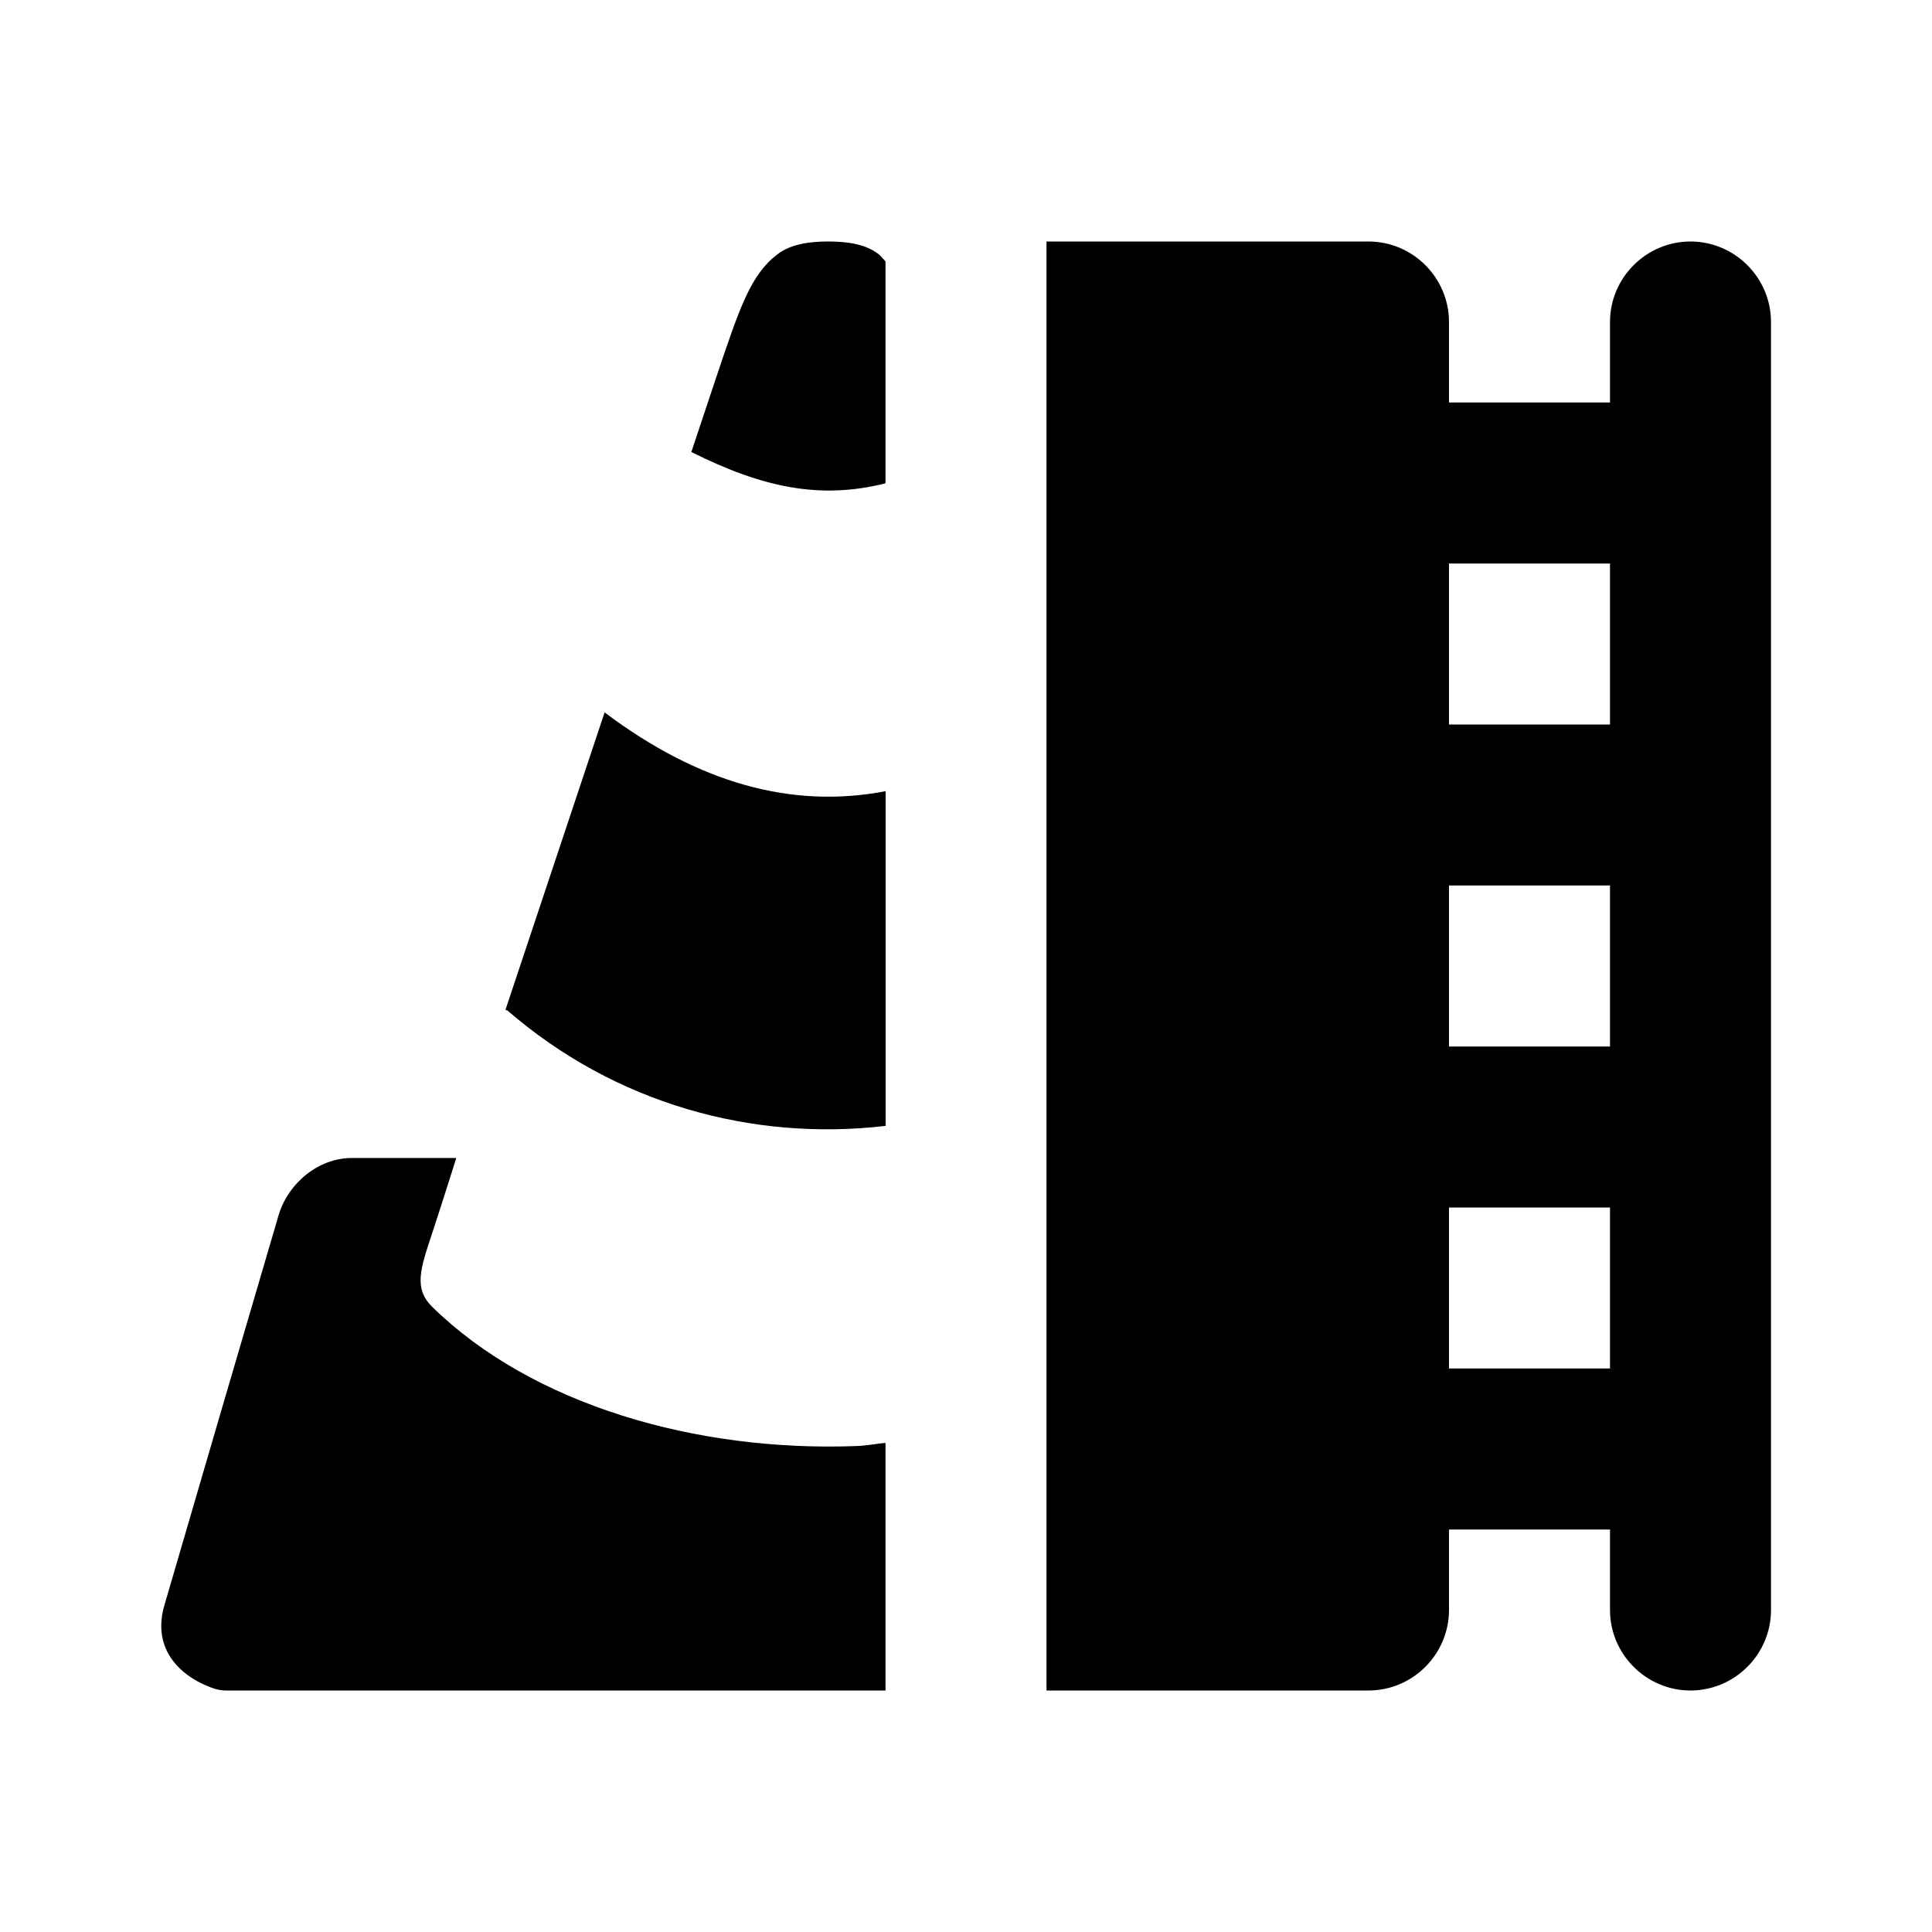
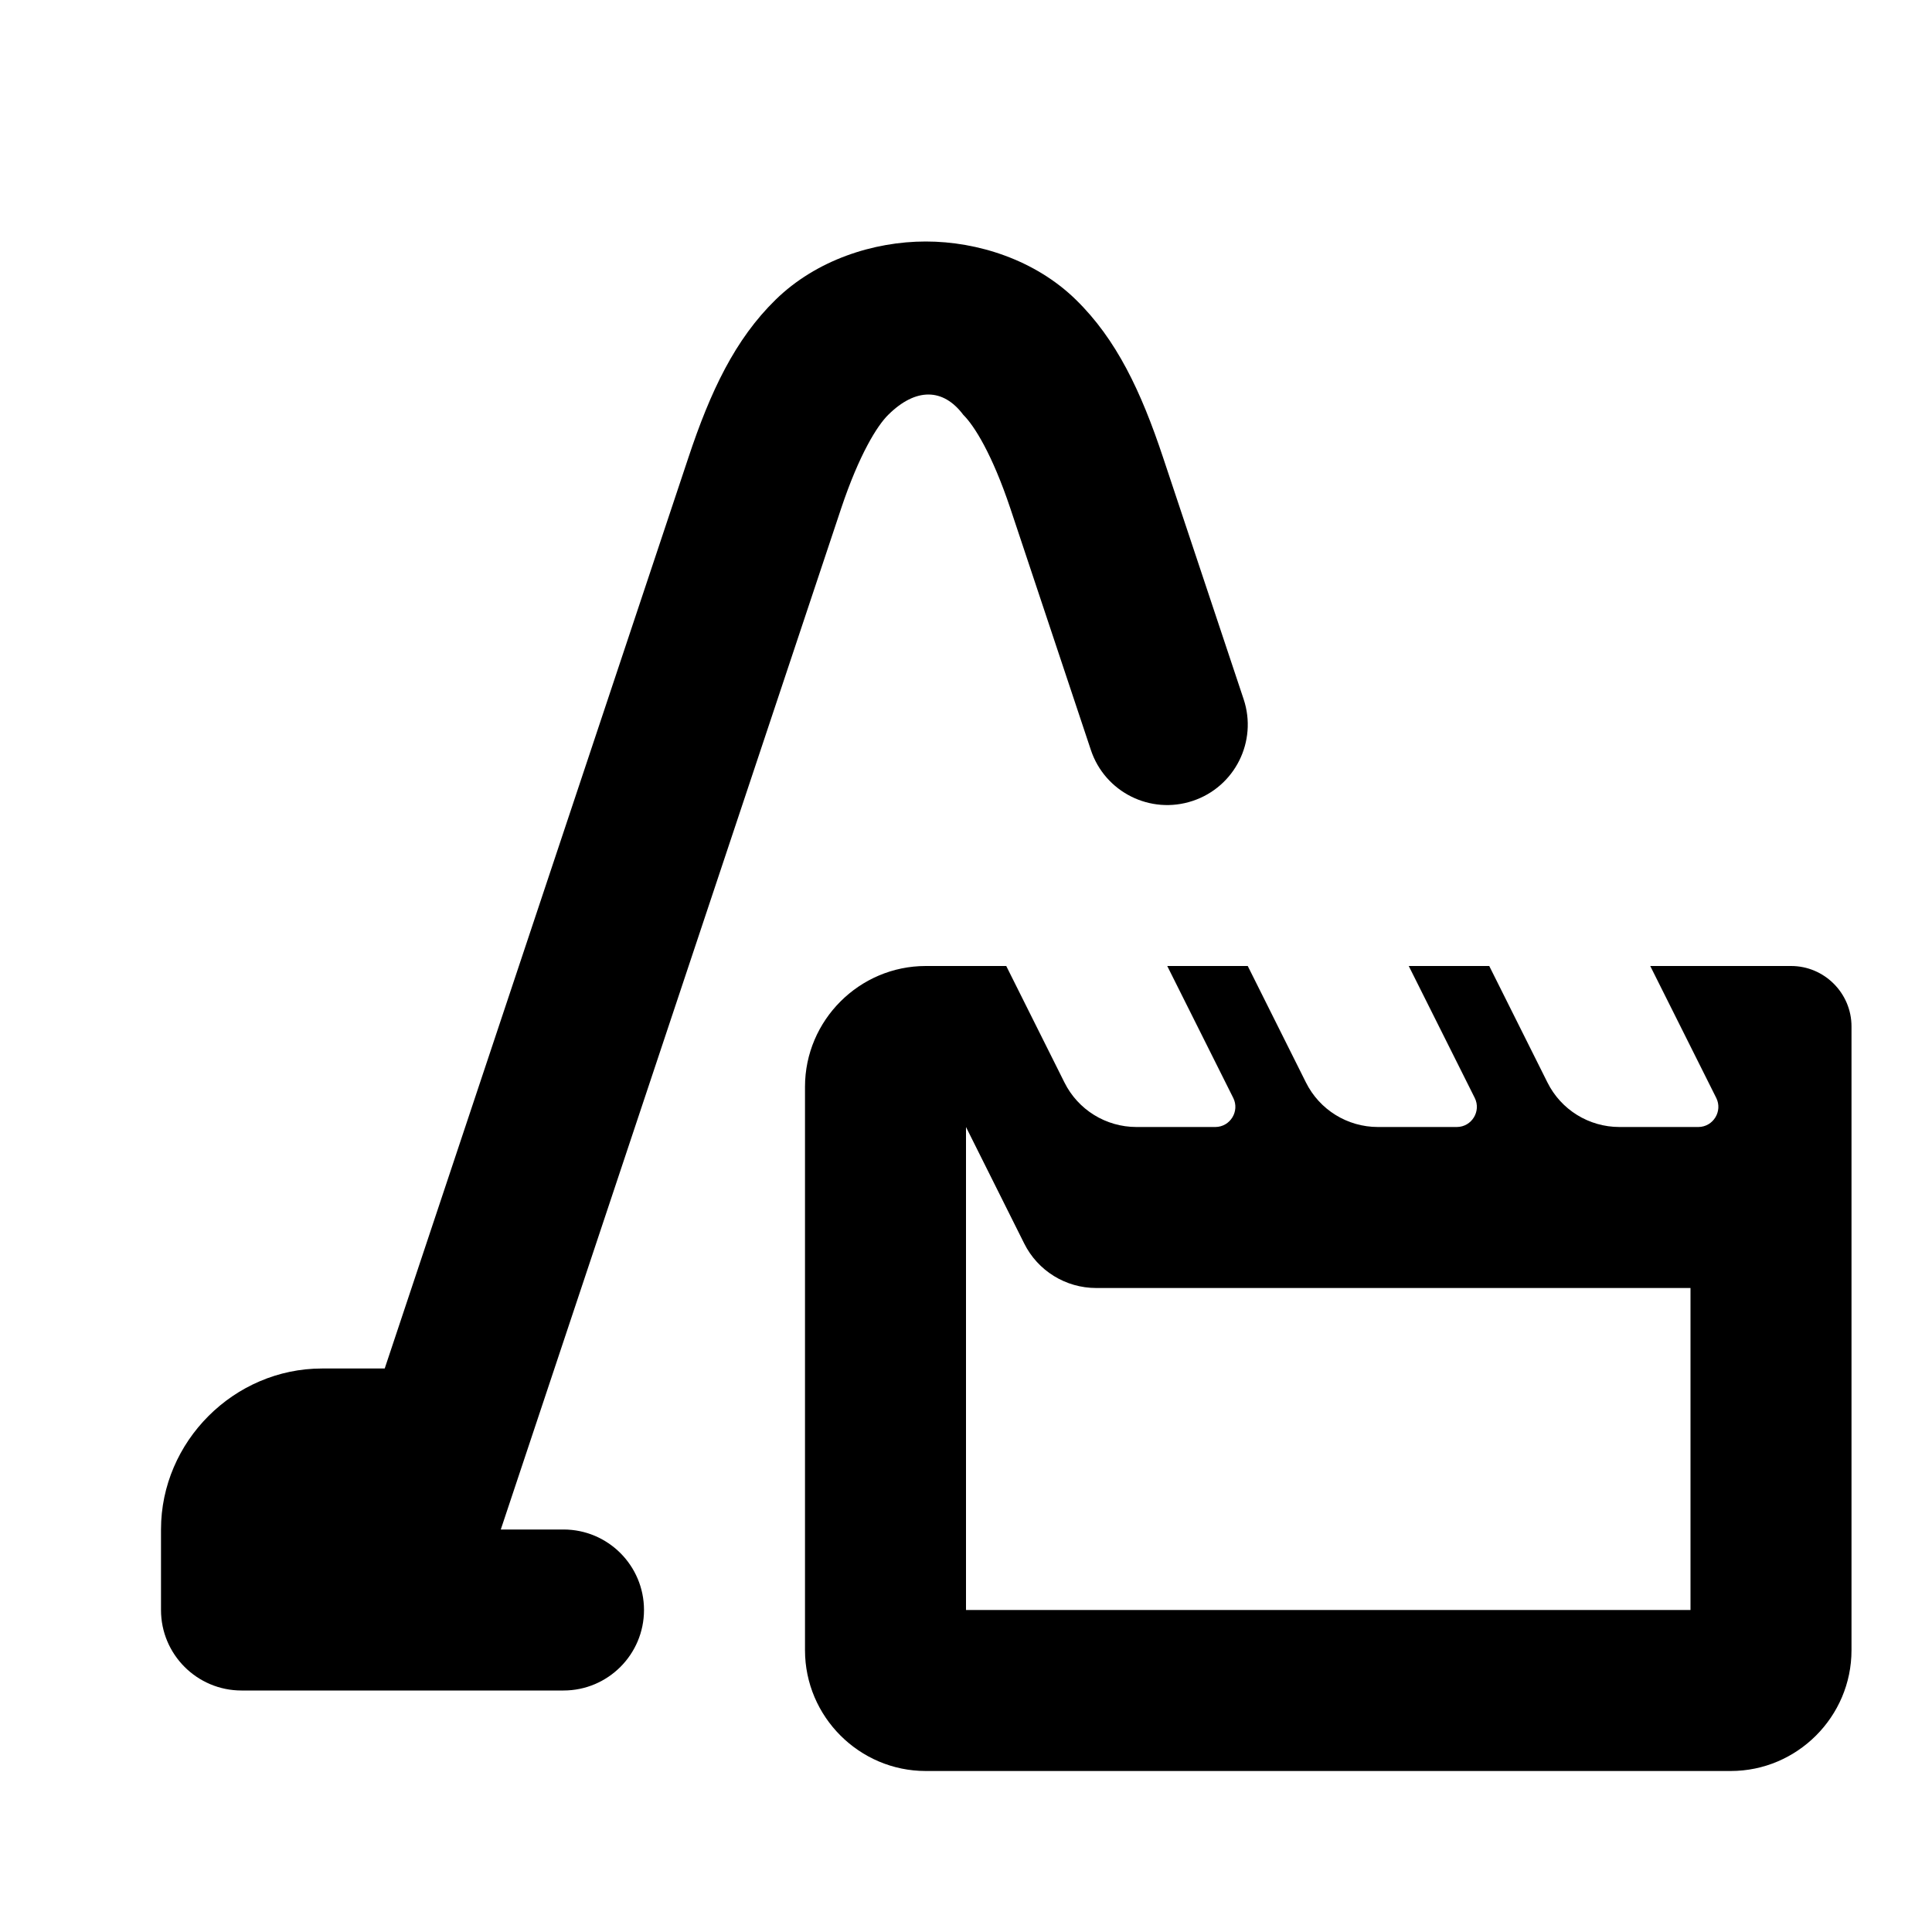
<svg xmlns="http://www.w3.org/2000/svg" width="24" height="24" id="svg4682" version="1.1">
  <defs id="defs4684" />
  <g id="layer1" transform="translate(0,-1028.362)">
-     <path id="path6909" style="fill:#000000;fill-opacity:1;stroke-width:1" d="M 10.289 3 C 10.075 3 9.835 3.026 9.664 3.154 C 9.326 3.408 9.191 3.813 8.896 4.691 C 8.602 5.57 8.588 5.615 8.588 5.615 C 9.477 6.06 10.191 6.207 11 6.004 L 11 3.246 C 10.97 3.217 10.945 3.18 10.91 3.154 C 10.74 3.025 10.503 3 10.289 3 z M 13 3 L 13 21 L 17 21 C 17.55 21 18 20.55 18 20 L 18 19 L 20 19 L 20 20 C 20 20.55 20.45 21 21 21 C 21.55 21 22 20.55 22 20 L 22 4 C 22 3.45 21.55 3 21 3 C 20.45 3 20 3.45 20 4 L 20 5 L 18 5 L 18 4 C 18 3.45 17.55 3 17 3 L 13 3 z M 18 7 L 20 7 L 20 9 L 18 9 L 18 7 z M 7.512 8.846 L 6.281 12.539 L 6.281 12.549 C 6.292 12.548 6.294 12.549 6.299 12.549 C 7.644 13.715 9.351 14.18 11.002 13.986 L 11.002 9.828 C 9.837 10.053 8.678 9.726 7.516 8.854 L 7.512 8.846 z M 18 11 L 20 11 L 20 13 L 18 13 L 18 11 z M 4.369 14.385 C 3.96 14.385 3.578 14.694 3.459 15.102 L 2.744 17.539 C 2.51 18.339 2.278 19.133 2.043 19.938 C 1.944 20.274 2.042 20.522 2.201 20.693 C 2.299 20.799 2.422 20.875 2.533 20.926 C 2.645 20.976 2.72 21 2.809 21 L 10.289 21 L 11 21 L 11 17.924 C 10.881 17.935 10.765 17.959 10.645 17.963 C 8.646 18.04 6.61 17.449 5.371 16.236 C 5.139 16.009 5.217 15.774 5.371 15.312 C 5.473 15.005 5.668 14.385 5.668 14.385 L 4.369 14.385 z M 18 15 L 20 15 L 20 17 L 18 17 L 18 15 z " transform="translate(0,1028.362)" />
+     <path id="path46413" style="color:#000000;fill:#000000;stroke-linecap:round;stroke-linejoin:round;-inkscape-stroke:none" d="M 11.5 3 C 10.852 3 10.139 3.23 9.635 3.723 C 9.131 4.215 8.825 4.861 8.551 5.686 L 4.779 17 L 4 17 C 2.907 17 2 17.907 2 19 L 2 20 C 2 20.552 2.448 21 3 21 L 7 21 C 7.552 21 8 20.552 8 20 C 8 19.448 7.552 19 7 19 L 6.221 19 L 10.449 6.316 C 10.675 5.641 10.898 5.287 11.033 5.154 C 11.374 4.815 11.716 4.818 11.967 5.154 C 12.102 5.287 12.325 5.641 12.551 6.316 L 13.551 9.316 C 13.725 9.841 14.292 10.124 14.816 9.949 C 15.34 9.775 15.623 9.209 15.449 8.686 L 14.449 5.686 C 14.175 4.861 13.869 4.215 13.365 3.723 C 12.861 3.23 12.148 3 11.5 3 z M 11.5 12 C 10.675 12 10 12.675 10 13.5 L 10 20.5 C 10 21.325 10.675 22 11.5 22 L 21.5 22 C 22.325 22 23 21.325 23 20.5 L 23 12.75 C 23 12.338 22.663 12 22.25 12 L 20.5 12 L 21.32 13.639 C 21.402 13.804 21.282 13.999 21.098 14 L 20.117 14 C 19.738 14 19.392 13.786 19.223 13.447 L 18.5 12 L 17.5 12 L 18.32 13.639 C 18.402 13.804 18.282 13.999 18.098 14 L 17.117 14 C 16.738 14 16.392 13.786 16.223 13.447 L 15.5 12 L 14.5 12 L 15.32 13.639 C 15.402 13.804 15.282 13.999 15.098 14 L 14.117 14 C 13.738 14 13.392 13.786 13.223 13.447 L 12.5 12 L 11.5 12 z M 12 14 L 12.723 15.447 C 12.892 15.786 13.238 16 13.617 16 L 14 16 L 21 16 L 21 20 L 12 20 L 12 14 z " transform="translate(0,1028.362)" />
  </g>
</svg>
